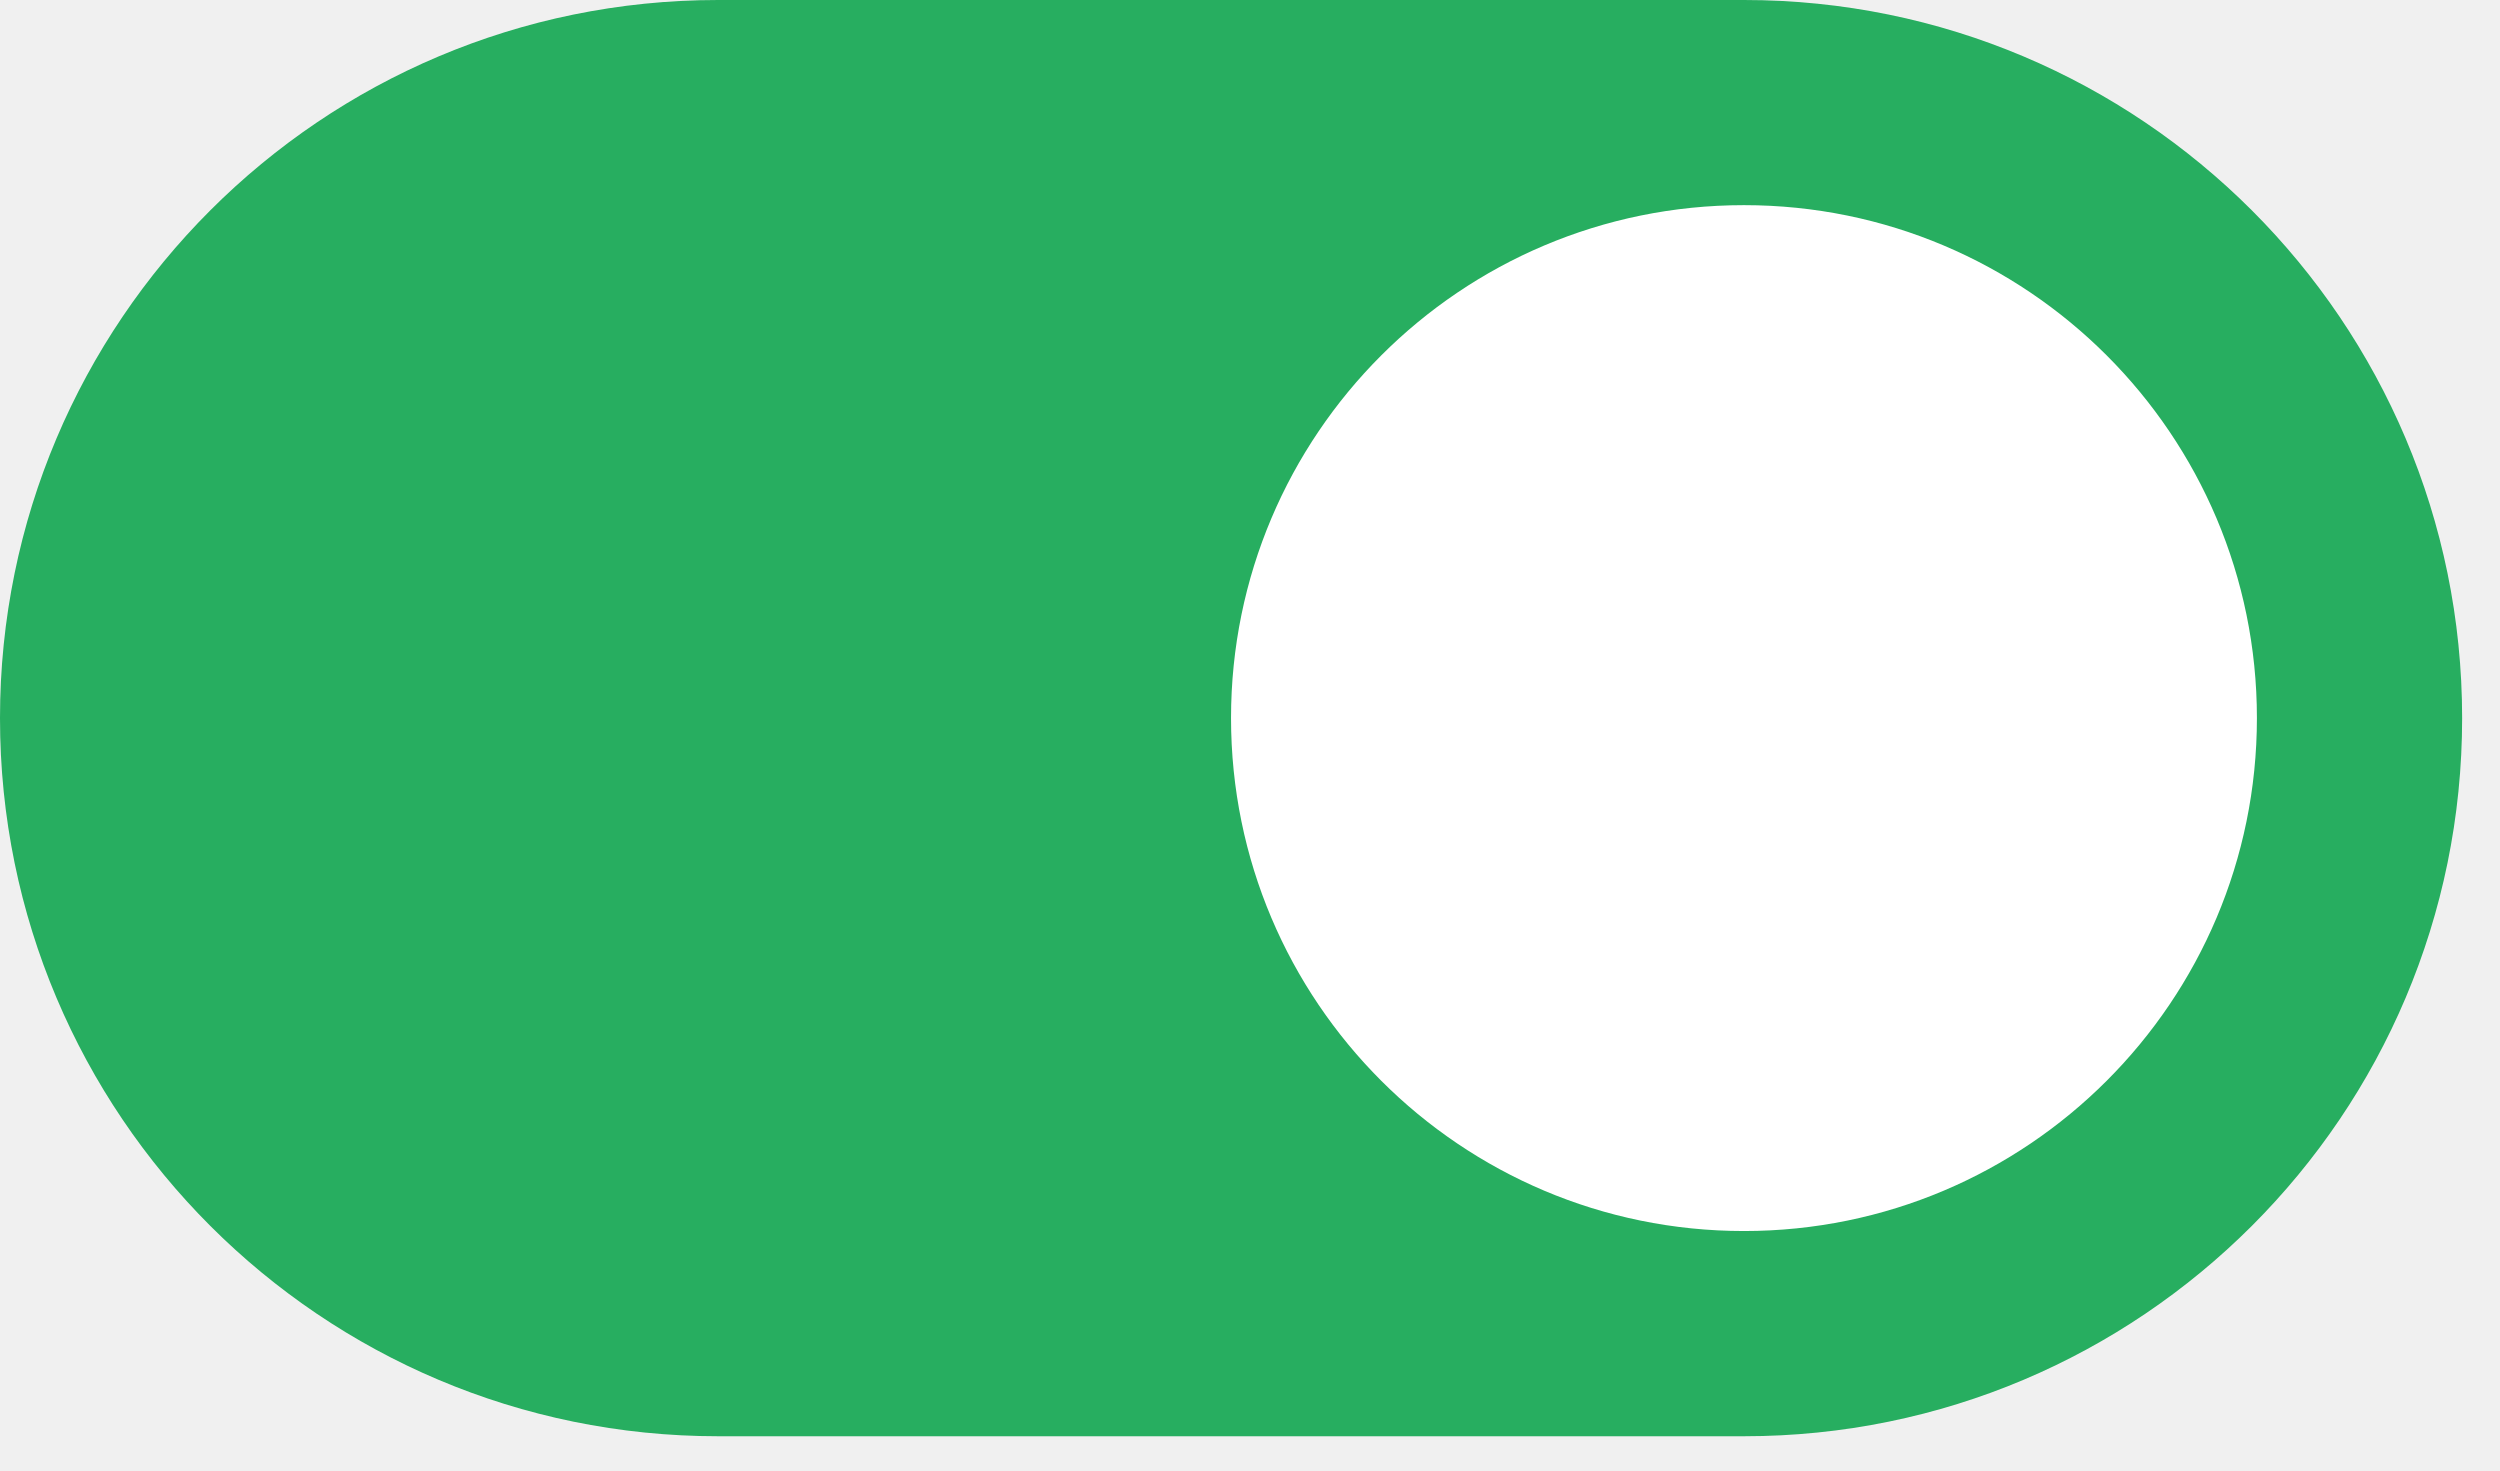
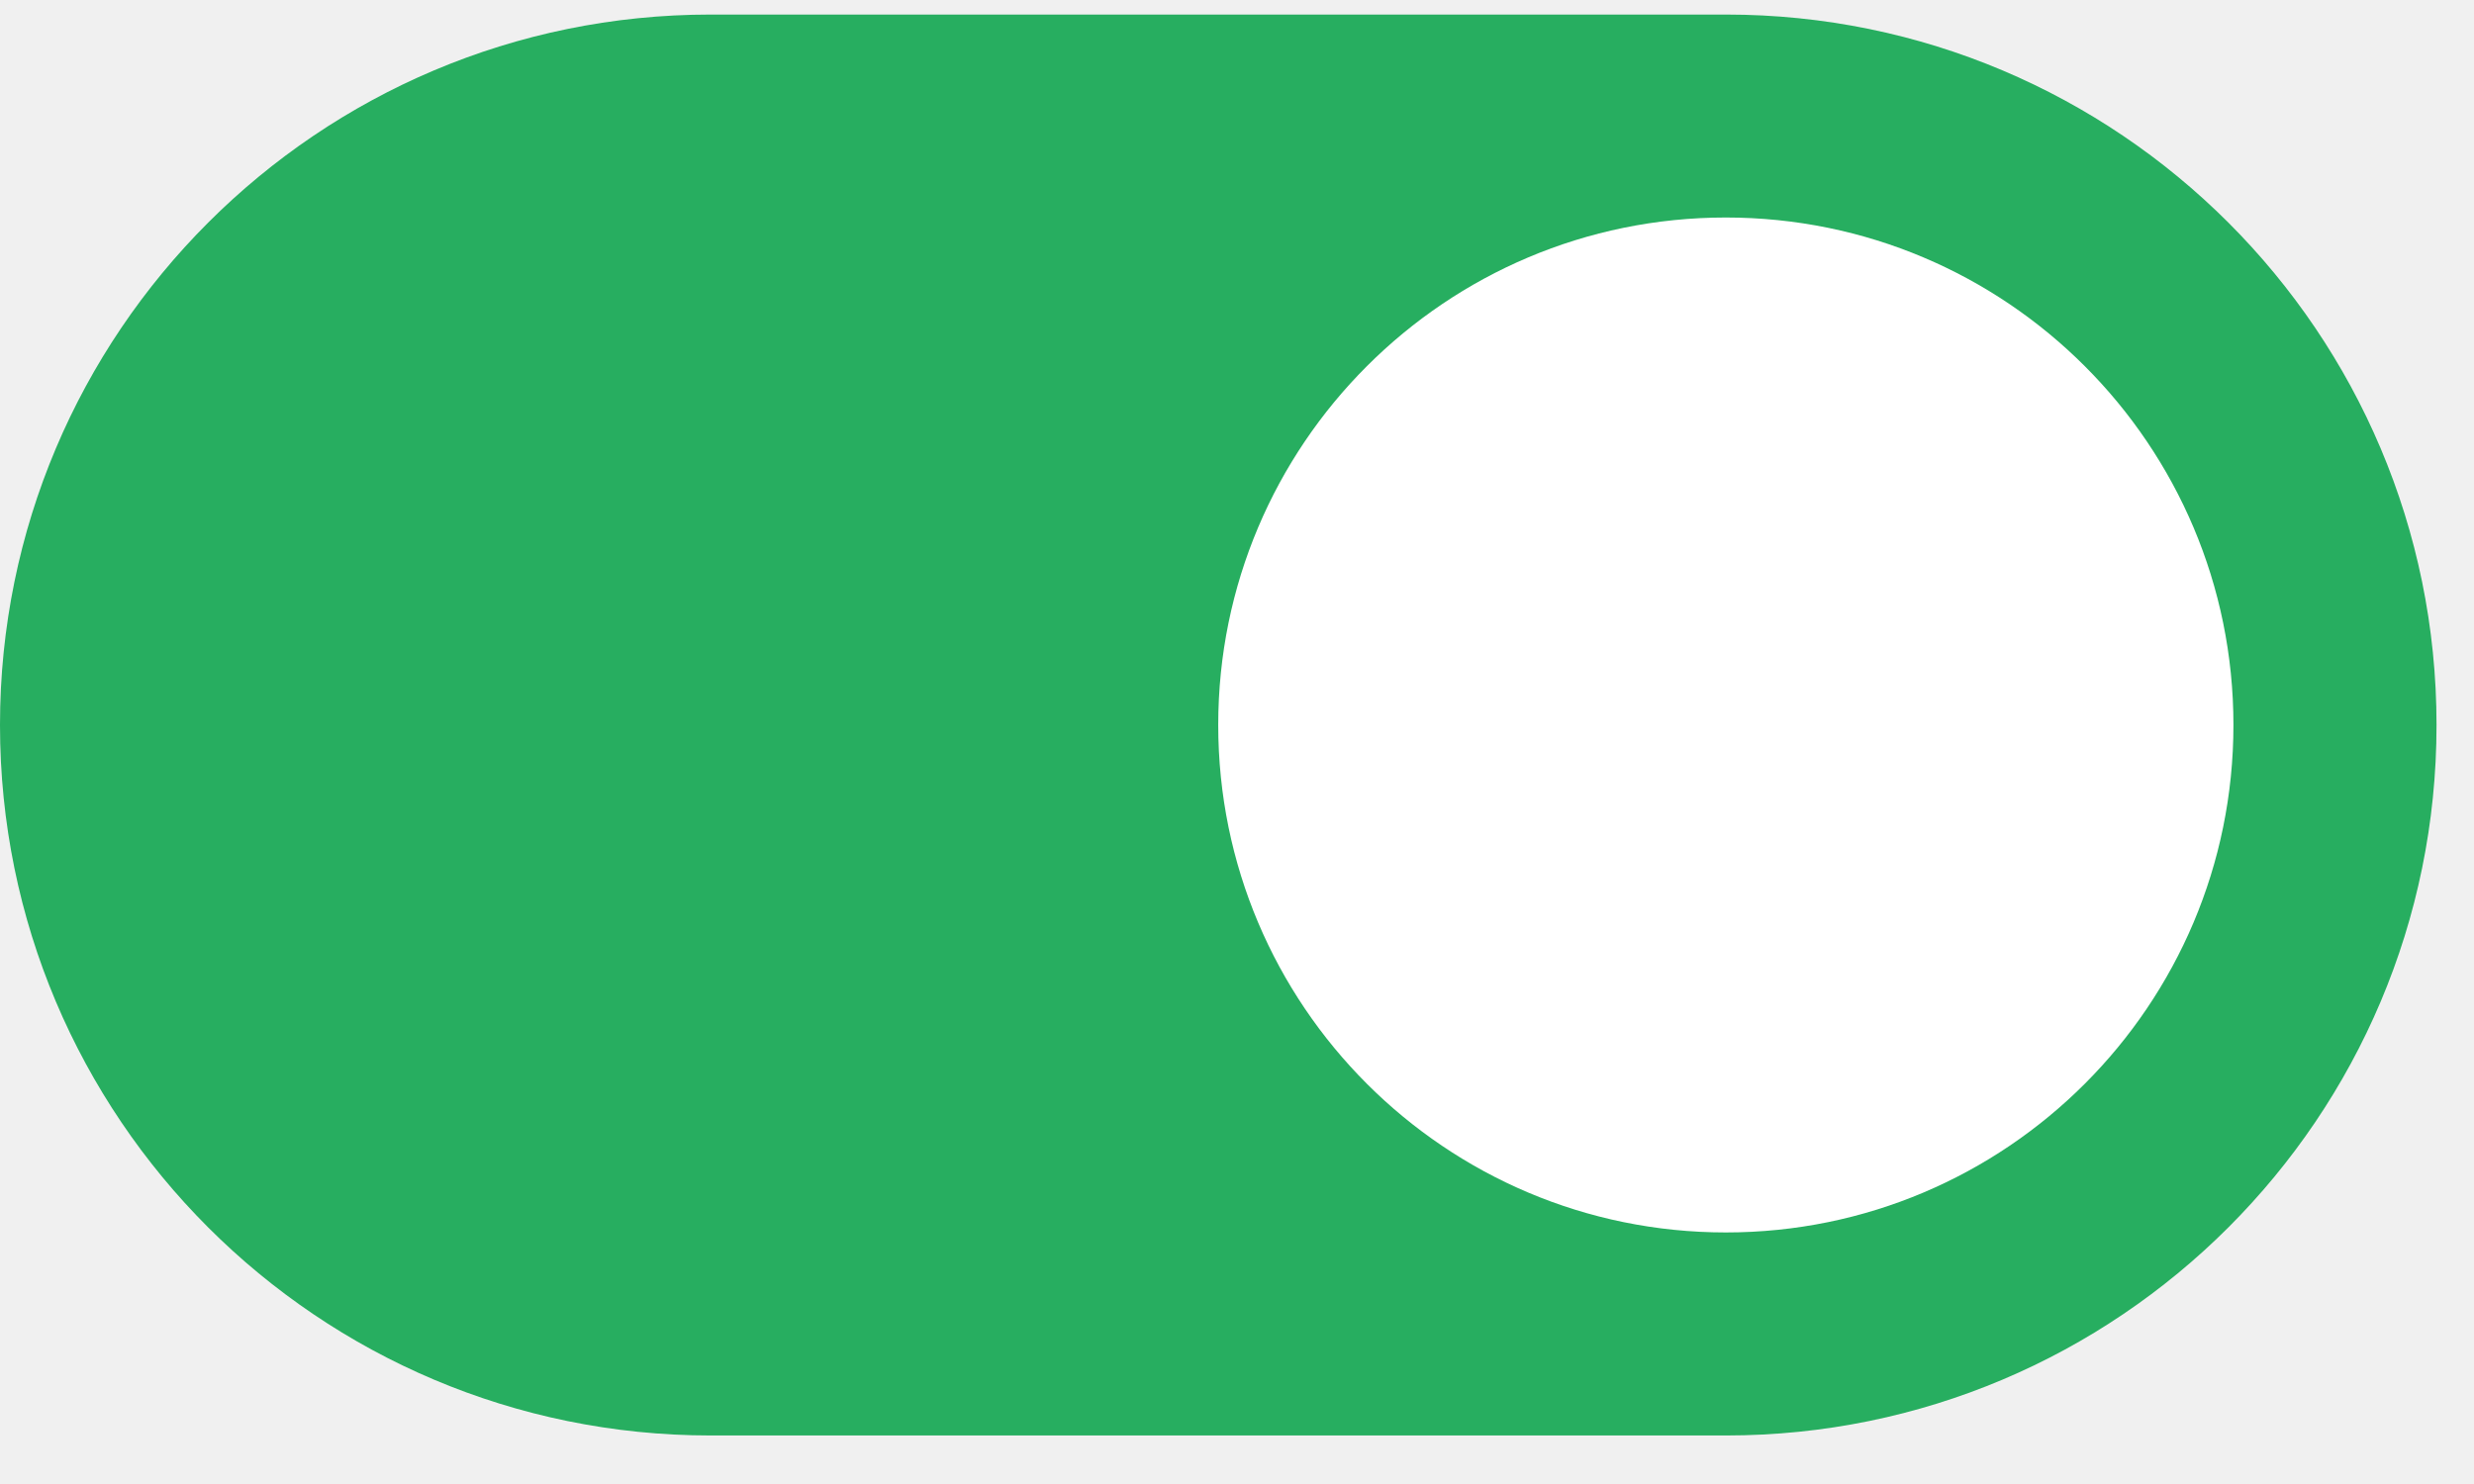
- <svg xmlns="http://www.w3.org/2000/svg" width="34" height="20" viewBox="0 0 34 20" fill="none">
+ <svg xmlns="http://www.w3.org/2000/svg" width="30" height="18" viewBox="0 0 34 20" fill="none">
  <rect width="33.485" height="19.533" rx="9.766" fill="#27AE60" />
  <circle cx="23.718" cy="9.766" r="6.976" fill="white" />
</svg>
